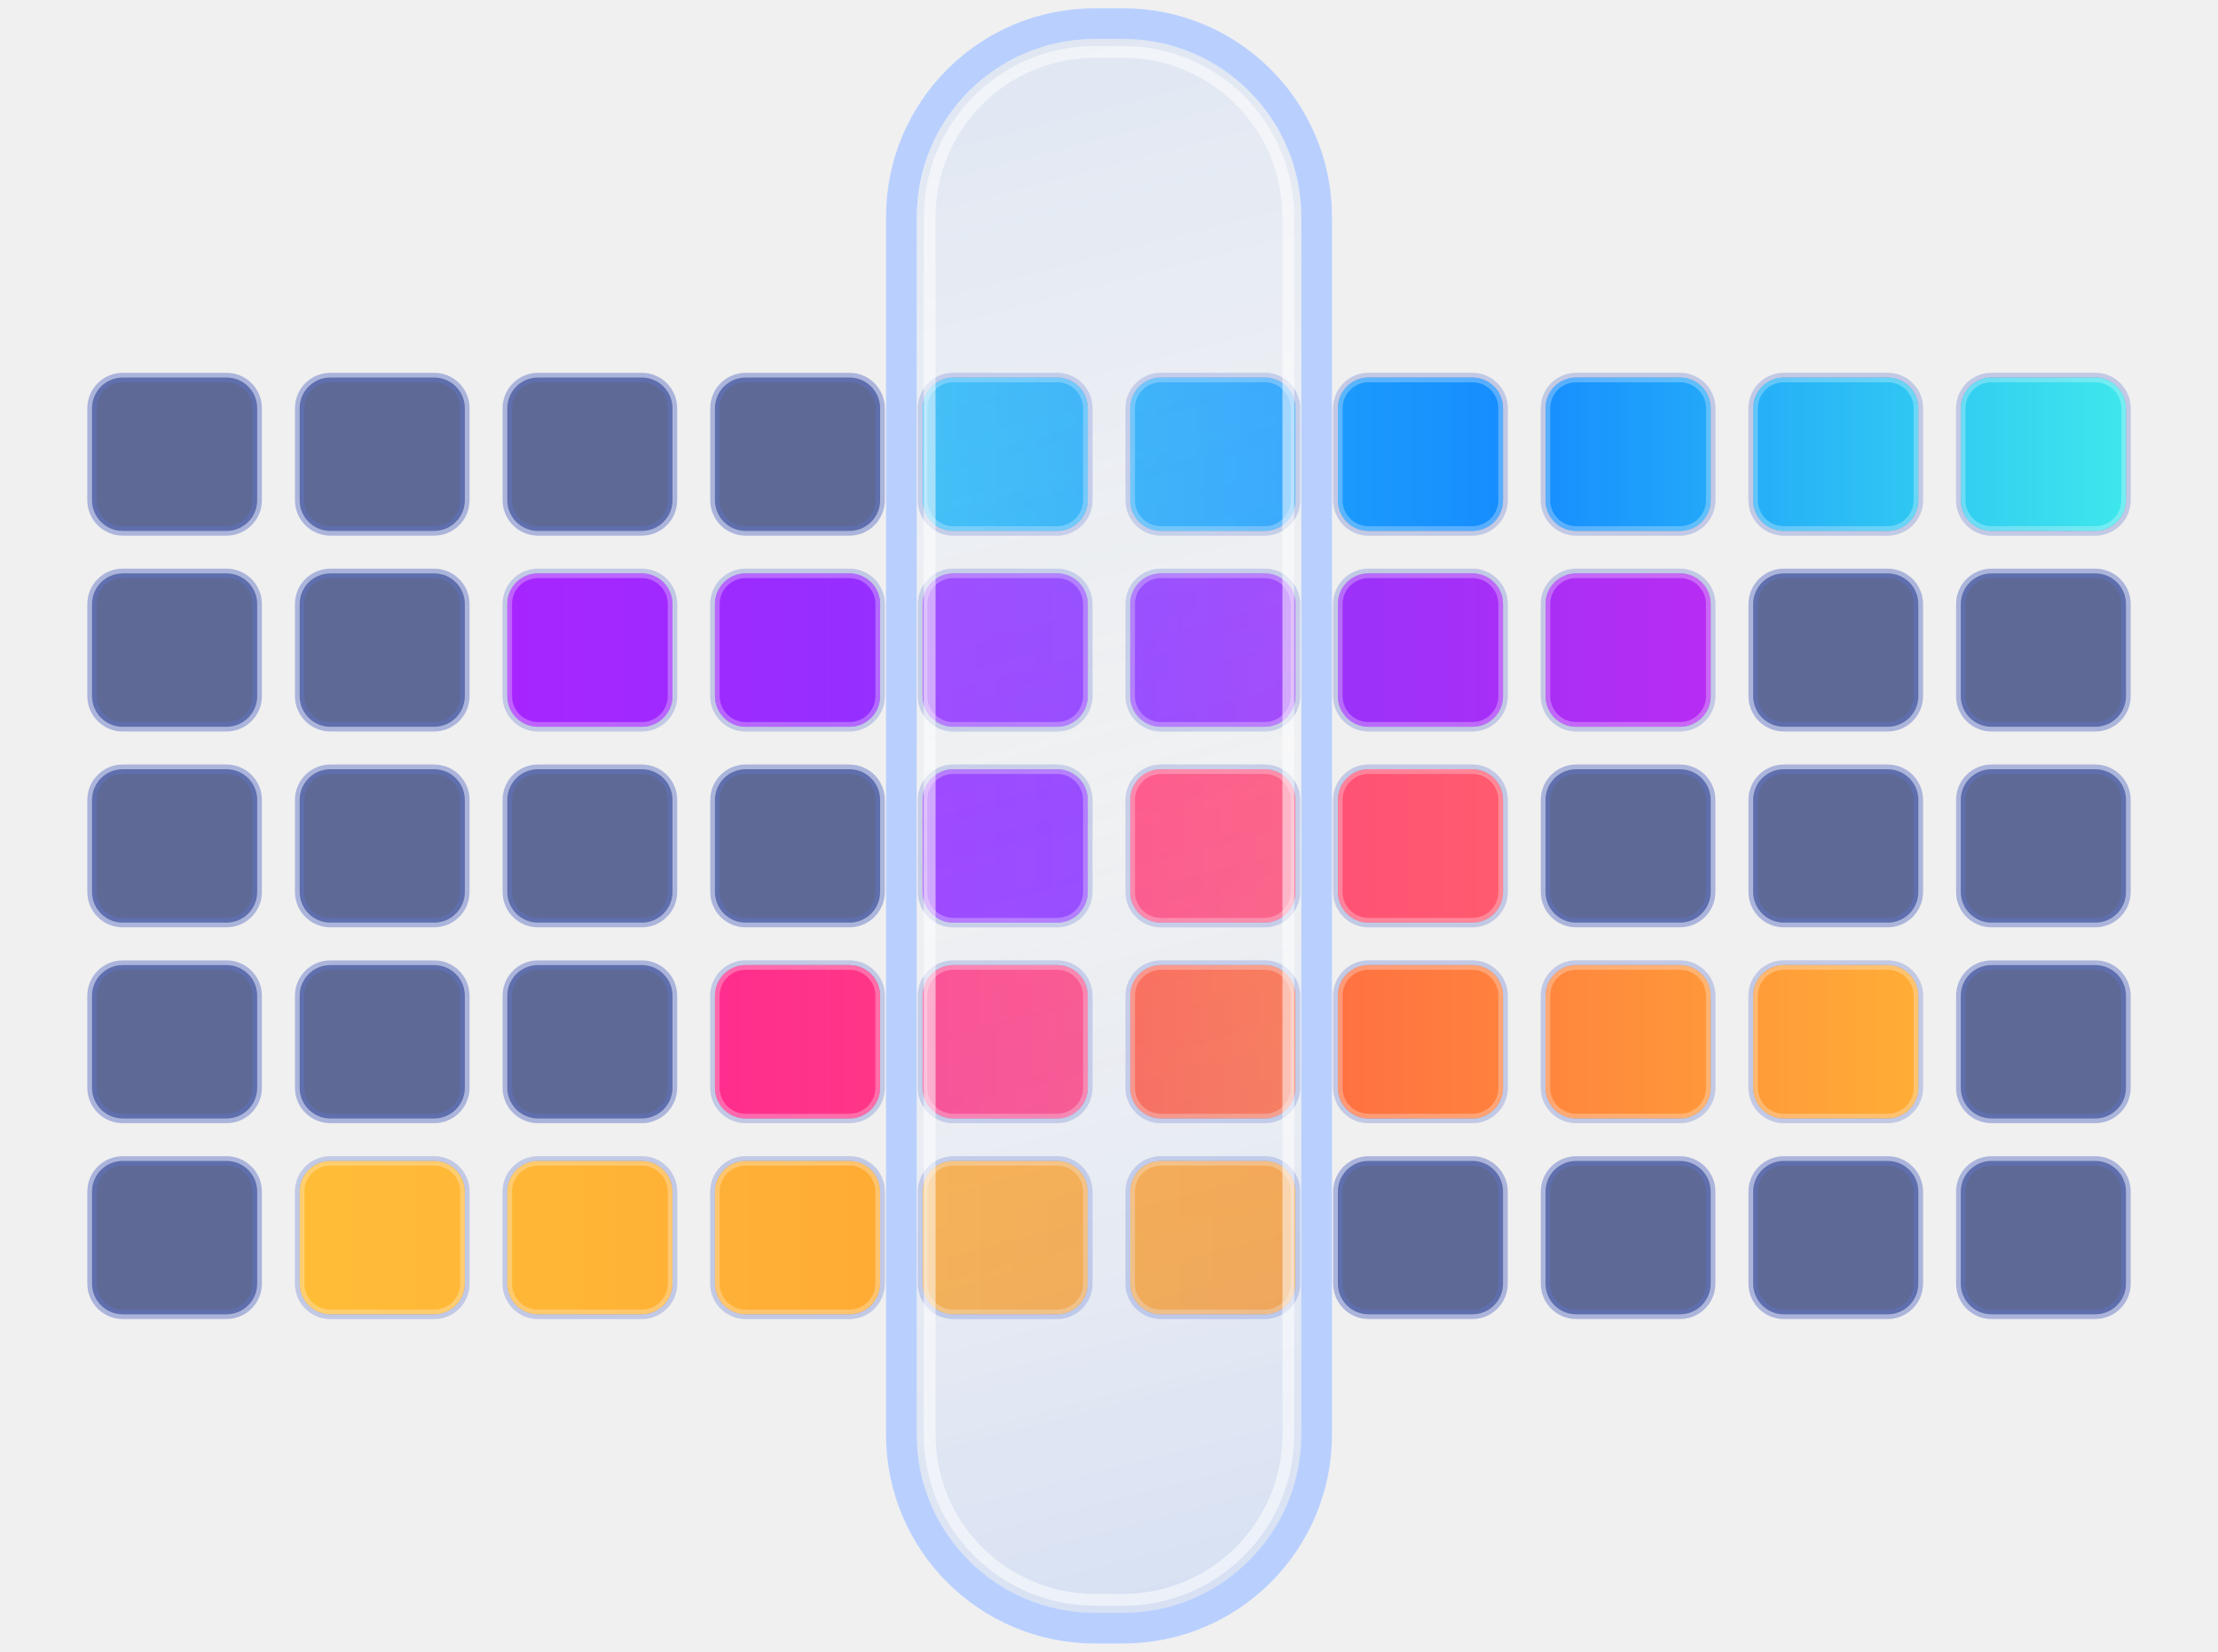
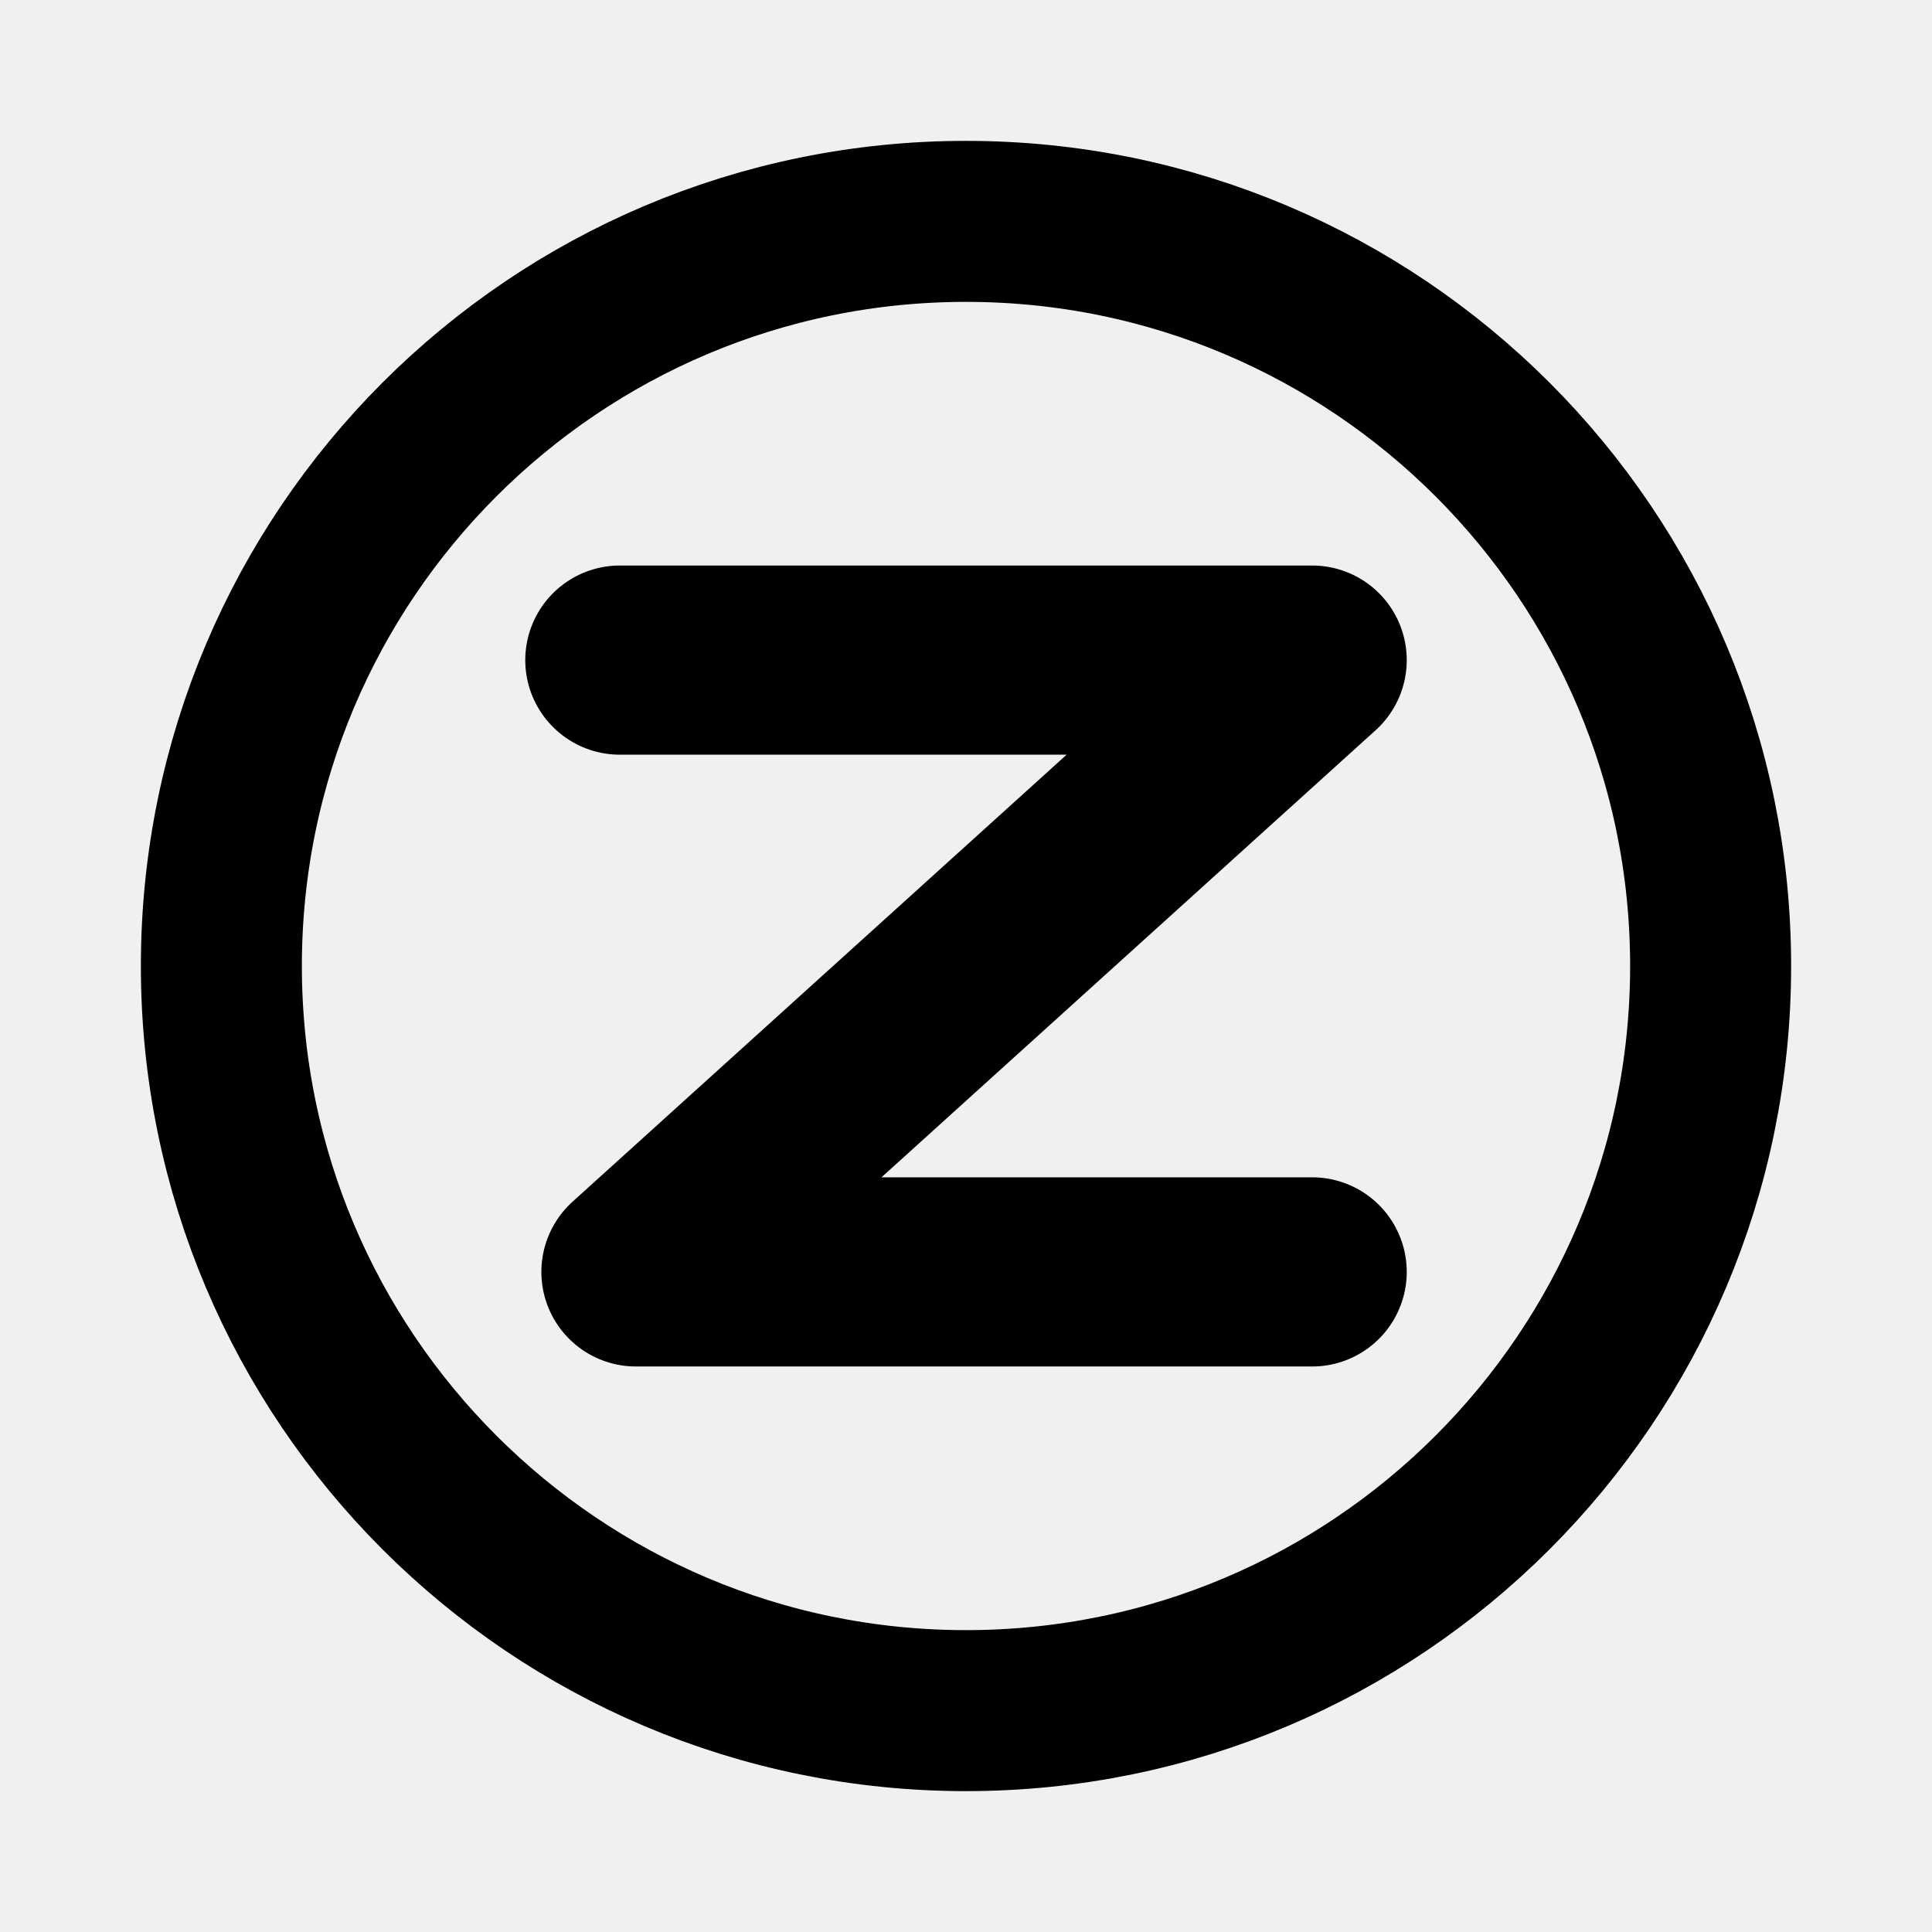
- <svg xmlns="http://www.w3.org/2000/svg" width="940" height="700" viewBox="0 0 940 700">
-   <defs>
-     <linearGradient id="cyan" x1="391" y1="0" x2="901" y2="0" gradientUnits="userSpaceOnUse">
-       <stop offset="0" stop-color="#26b9f4" />
-       <stop offset="0.5" stop-color="#168cff" />
-       <stop offset="1" stop-color="#3ee7ec" />
-     </linearGradient>
-     <linearGradient id="purple" x1="215" y1="0" x2="725" y2="0" gradientUnits="userSpaceOnUse">
-       <stop offset="0" stop-color="#a725ff" />
-       <stop offset="0.5" stop-color="#8a35ff" />
-       <stop offset="1" stop-color="#b72cf2" />
-     </linearGradient>
-     <linearGradient id="pink" x1="303" y1="0" x2="637" y2="0" gradientUnits="userSpaceOnUse">
-       <stop offset="0" stop-color="#ff2d8e" />
-       <stop offset="1" stop-color="#ff5b6f" />
-     </linearGradient>
-     <linearGradient id="orange" x1="479" y1="0" x2="813" y2="0" gradientUnits="userSpaceOnUse">
-       <stop offset="0" stop-color="#ff5b45" />
-       <stop offset="1" stop-color="#ffad36" />
-     </linearGradient>
-     <linearGradient id="yellow" x1="127" y1="0" x2="549" y2="0" gradientUnits="userSpaceOnUse">
-       <stop offset="0" stop-color="#ffbd37" />
-       <stop offset="1" stop-color="#ff9f34" />
-     </linearGradient>
-     <linearGradient id="glass" x1="382" y1="10" x2="558" y2="690" gradientUnits="userSpaceOnUse">
-       <stop offset="0" stop-color="#a9c8ff" stop-opacity="0.24" />
-       <stop offset="0.48" stop-color="#eff6ff" stop-opacity="0.13" />
-       <stop offset="1" stop-color="#80aaff" stop-opacity="0.24" />
-     </linearGradient>
-   </defs>
-   <g fill="#263574" fill-opacity="0.72" stroke="#6073c5" stroke-opacity="0.48" stroke-width="4">
-     <rect x="39" y="160" width="70" height="65" rx="13" />
-     <rect x="127" y="160" width="70" height="65" rx="13" />
-     <rect x="215" y="160" width="70" height="65" rx="13" />
-     <rect x="303" y="160" width="70" height="65" rx="13" />
-     <rect x="391" y="160" width="70" height="65" rx="13" />
-     <rect x="479" y="160" width="70" height="65" rx="13" />
-     <rect x="567" y="160" width="70" height="65" rx="13" />
-     <rect x="655" y="160" width="70" height="65" rx="13" />
-     <rect x="743" y="160" width="70" height="65" rx="13" />
-     <rect x="831" y="160" width="70" height="65" rx="13" />
-     <rect x="39" y="243" width="70" height="65" rx="13" />
-     <rect x="127" y="243" width="70" height="65" rx="13" />
-     <rect x="215" y="243" width="70" height="65" rx="13" />
-     <rect x="303" y="243" width="70" height="65" rx="13" />
-     <rect x="391" y="243" width="70" height="65" rx="13" />
-     <rect x="479" y="243" width="70" height="65" rx="13" />
-     <rect x="567" y="243" width="70" height="65" rx="13" />
-     <rect x="655" y="243" width="70" height="65" rx="13" />
-     <rect x="743" y="243" width="70" height="65" rx="13" />
-     <rect x="831" y="243" width="70" height="65" rx="13" />
-     <rect x="39" y="326" width="70" height="65" rx="13" />
-     <rect x="127" y="326" width="70" height="65" rx="13" />
-     <rect x="215" y="326" width="70" height="65" rx="13" />
-     <rect x="303" y="326" width="70" height="65" rx="13" />
-     <rect x="391" y="326" width="70" height="65" rx="13" />
-     <rect x="479" y="326" width="70" height="65" rx="13" />
-     <rect x="567" y="326" width="70" height="65" rx="13" />
-     <rect x="655" y="326" width="70" height="65" rx="13" />
-     <rect x="743" y="326" width="70" height="65" rx="13" />
-     <rect x="831" y="326" width="70" height="65" rx="13" />
-     <rect x="39" y="409" width="70" height="65" rx="13" />
-     <rect x="127" y="409" width="70" height="65" rx="13" />
-     <rect x="215" y="409" width="70" height="65" rx="13" />
-     <rect x="303" y="409" width="70" height="65" rx="13" />
-     <rect x="391" y="409" width="70" height="65" rx="13" />
-     <rect x="479" y="409" width="70" height="65" rx="13" />
-     <rect x="567" y="409" width="70" height="65" rx="13" />
-     <rect x="655" y="409" width="70" height="65" rx="13" />
-     <rect x="743" y="409" width="70" height="65" rx="13" />
-     <rect x="831" y="409" width="70" height="65" rx="13" />
-     <rect x="39" y="492" width="70" height="65" rx="13" />
-     <rect x="127" y="492" width="70" height="65" rx="13" />
-     <rect x="215" y="492" width="70" height="65" rx="13" />
-     <rect x="303" y="492" width="70" height="65" rx="13" />
-     <rect x="391" y="492" width="70" height="65" rx="13" />
-     <rect x="479" y="492" width="70" height="65" rx="13" />
-     <rect x="567" y="492" width="70" height="65" rx="13" />
-     <rect x="655" y="492" width="70" height="65" rx="13" />
-     <rect x="743" y="492" width="70" height="65" rx="13" />
-     <rect x="831" y="492" width="70" height="65" rx="13" />
+ <svg xmlns="http://www.w3.org/2000/svg" width="24" height="24" viewBox="0 0 24 24">
+   <g fill="none" stroke="#000" stroke-linecap="round" stroke-linejoin="round">
+     <circle cx="12" cy="12" r="9.25" stroke-width="2" />
+     <path d="M7.7 8.2h8.6l-8.4 7.6h8.4" stroke-width="2.35" />
  </g>
-   <g stroke="#ffffff" stroke-opacity="0.28" stroke-width="4">
-     <rect x="391" y="160" width="70" height="65" rx="13" fill="url(#cyan)" />
-     <rect x="479" y="160" width="70" height="65" rx="13" fill="url(#cyan)" />
-     <rect x="567" y="160" width="70" height="65" rx="13" fill="url(#cyan)" />
-     <rect x="655" y="160" width="70" height="65" rx="13" fill="url(#cyan)" />
-     <rect x="743" y="160" width="70" height="65" rx="13" fill="url(#cyan)" />
-     <rect x="831" y="160" width="70" height="65" rx="13" fill="url(#cyan)" />
-     <rect x="215" y="243" width="70" height="65" rx="13" fill="url(#purple)" />
-     <rect x="303" y="243" width="70" height="65" rx="13" fill="url(#purple)" />
-     <rect x="391" y="243" width="70" height="65" rx="13" fill="url(#purple)" />
-     <rect x="479" y="243" width="70" height="65" rx="13" fill="url(#purple)" />
-     <rect x="567" y="243" width="70" height="65" rx="13" fill="url(#purple)" />
-     <rect x="655" y="243" width="70" height="65" rx="13" fill="url(#purple)" />
-     <rect x="391" y="326" width="70" height="65" rx="13" fill="url(#purple)" />
-     <rect x="479" y="326" width="70" height="65" rx="13" fill="url(#pink)" />
-     <rect x="567" y="326" width="70" height="65" rx="13" fill="url(#pink)" />
-     <rect x="303" y="409" width="70" height="65" rx="13" fill="url(#pink)" />
-     <rect x="391" y="409" width="70" height="65" rx="13" fill="url(#pink)" />
-     <rect x="479" y="409" width="70" height="65" rx="13" fill="url(#orange)" />
-     <rect x="567" y="409" width="70" height="65" rx="13" fill="url(#orange)" />
-     <rect x="655" y="409" width="70" height="65" rx="13" fill="url(#orange)" />
-     <rect x="743" y="409" width="70" height="65" rx="13" fill="url(#orange)" />
-     <rect x="127" y="492" width="70" height="65" rx="13" fill="url(#yellow)" />
-     <rect x="215" y="492" width="70" height="65" rx="13" fill="url(#yellow)" />
-     <rect x="303" y="492" width="70" height="65" rx="13" fill="url(#yellow)" />
-     <rect x="391" y="492" width="70" height="65" rx="13" fill="url(#yellow)" />
-     <rect x="479" y="492" width="70" height="65" rx="13" fill="url(#yellow)" />
-   </g>
-   <rect x="382" y="10" width="176" height="680" rx="82" fill="url(#glass)" stroke="#b9d0ff" stroke-width="13" />
-   <rect x="394" y="22" width="152" height="656" rx="70" fill="none" stroke="#ffffff" stroke-opacity="0.52" stroke-width="5" />
</svg>
